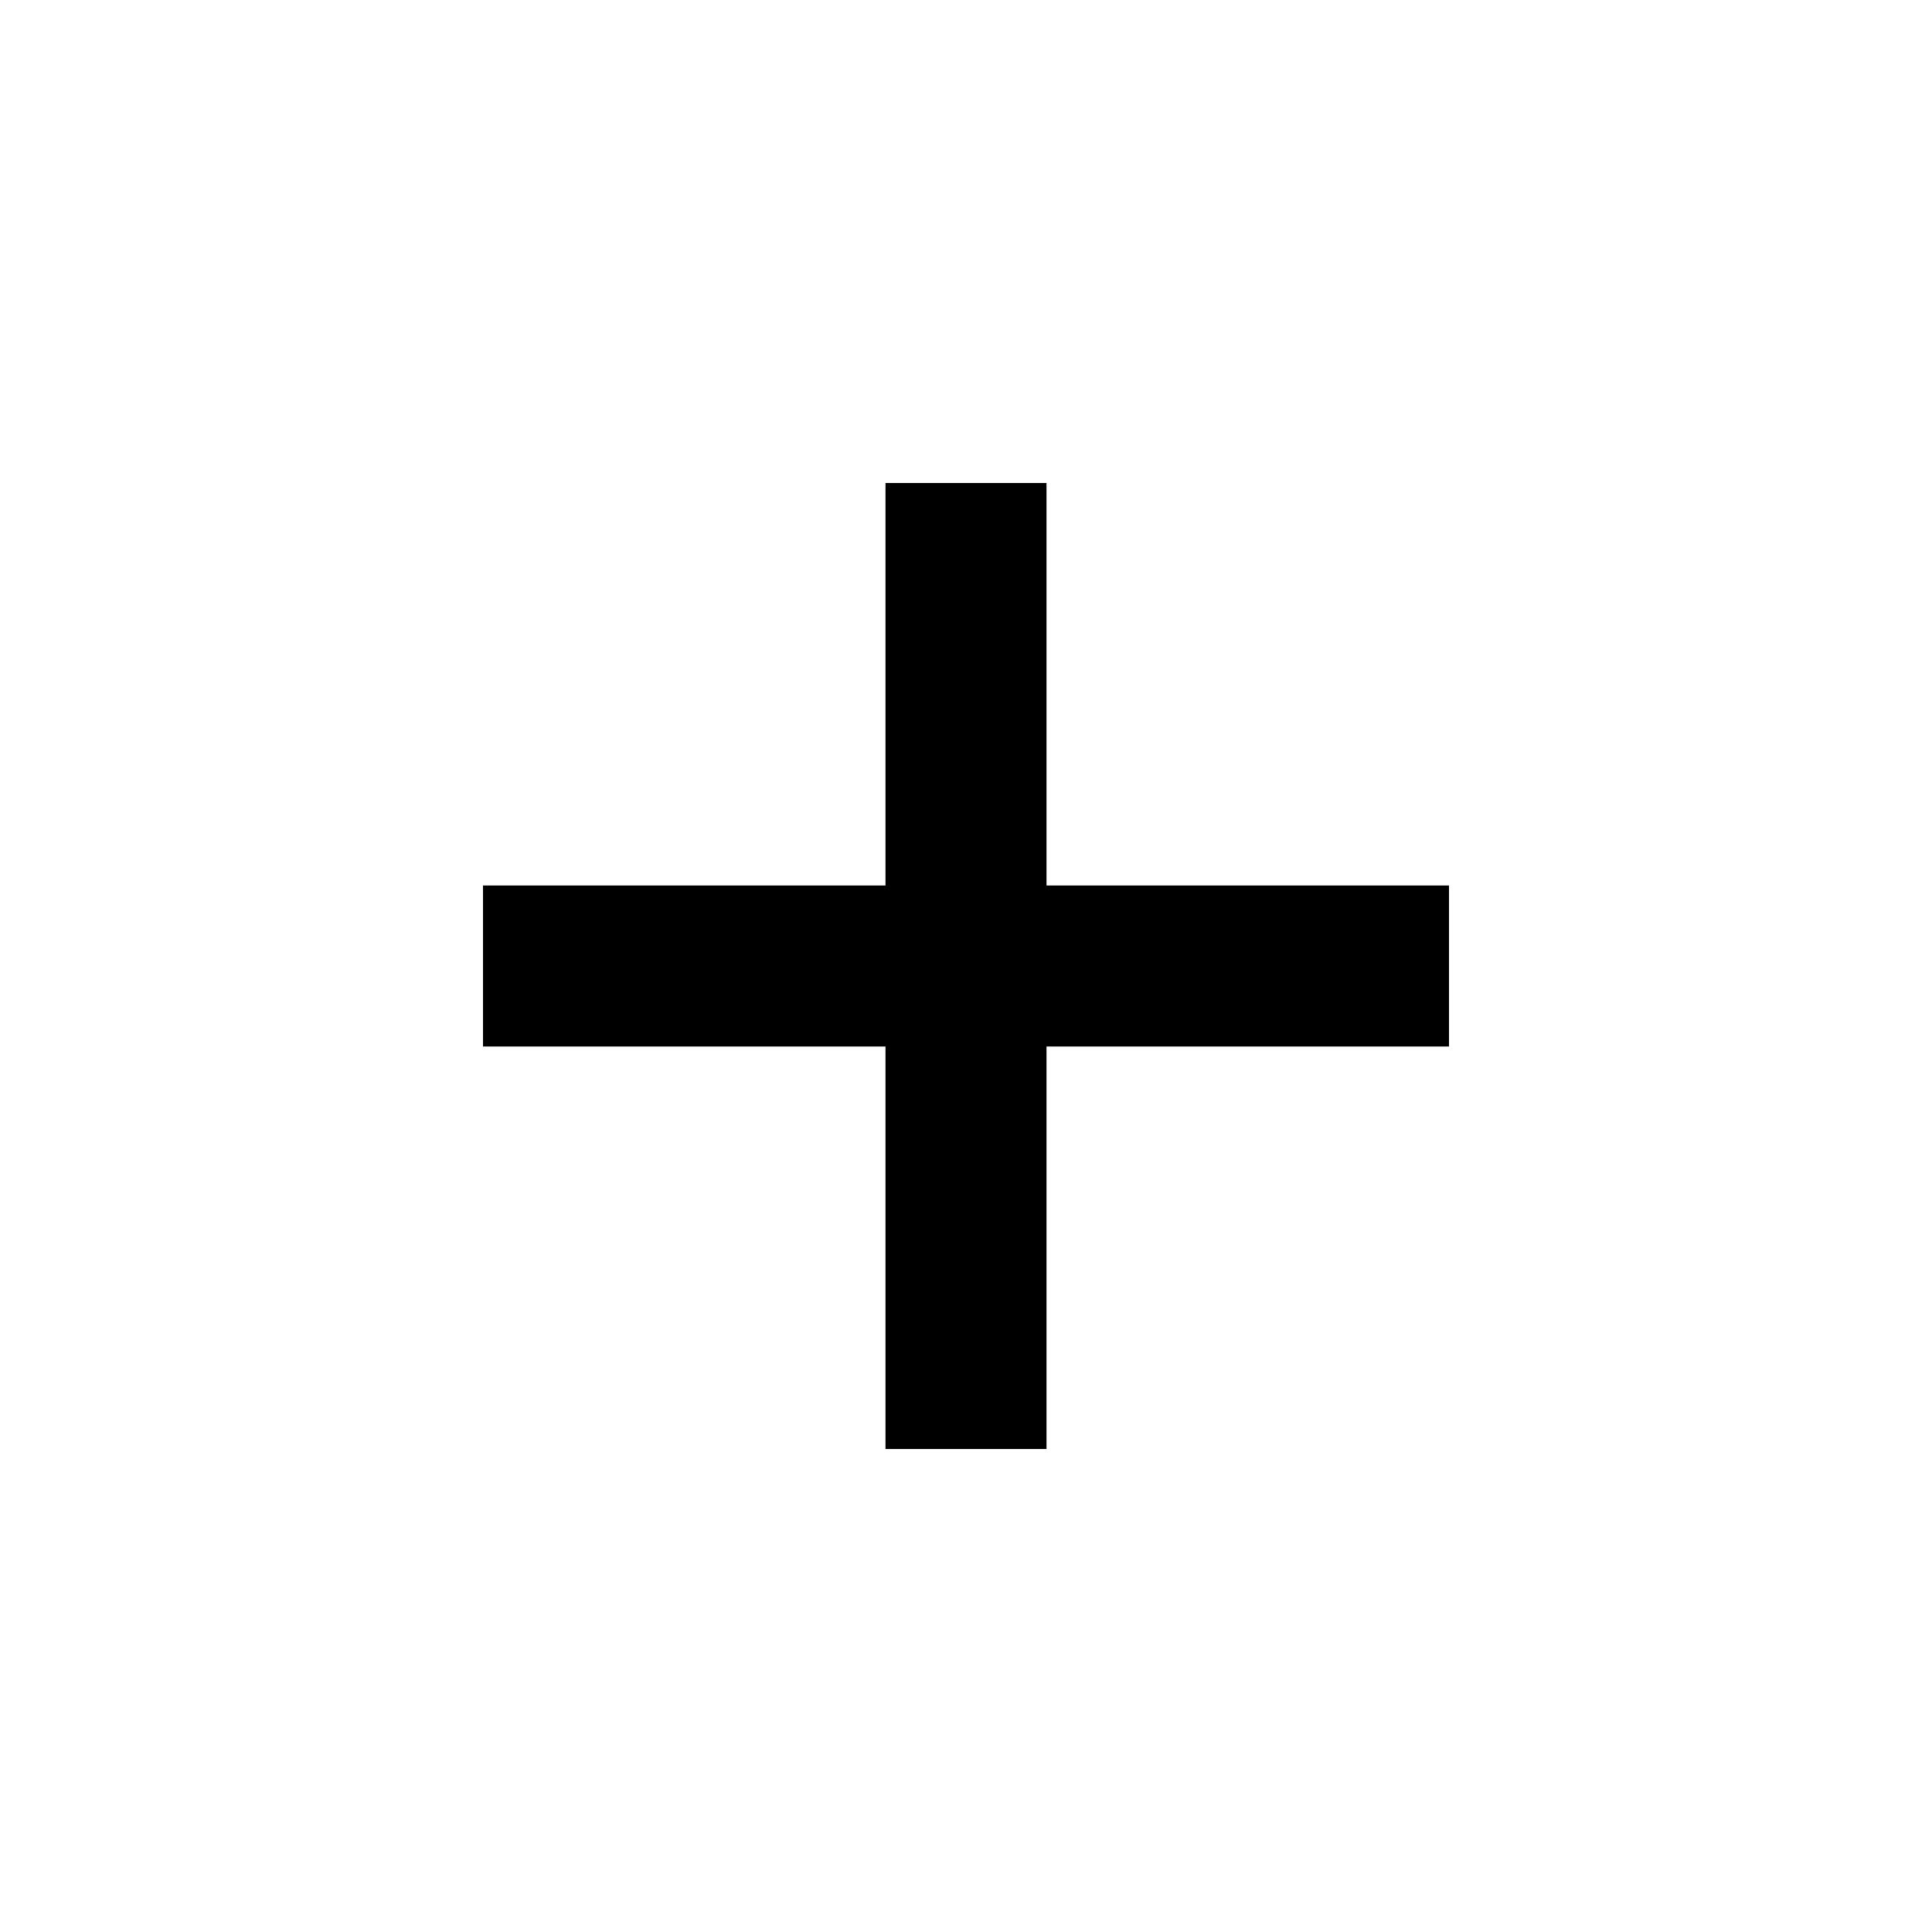
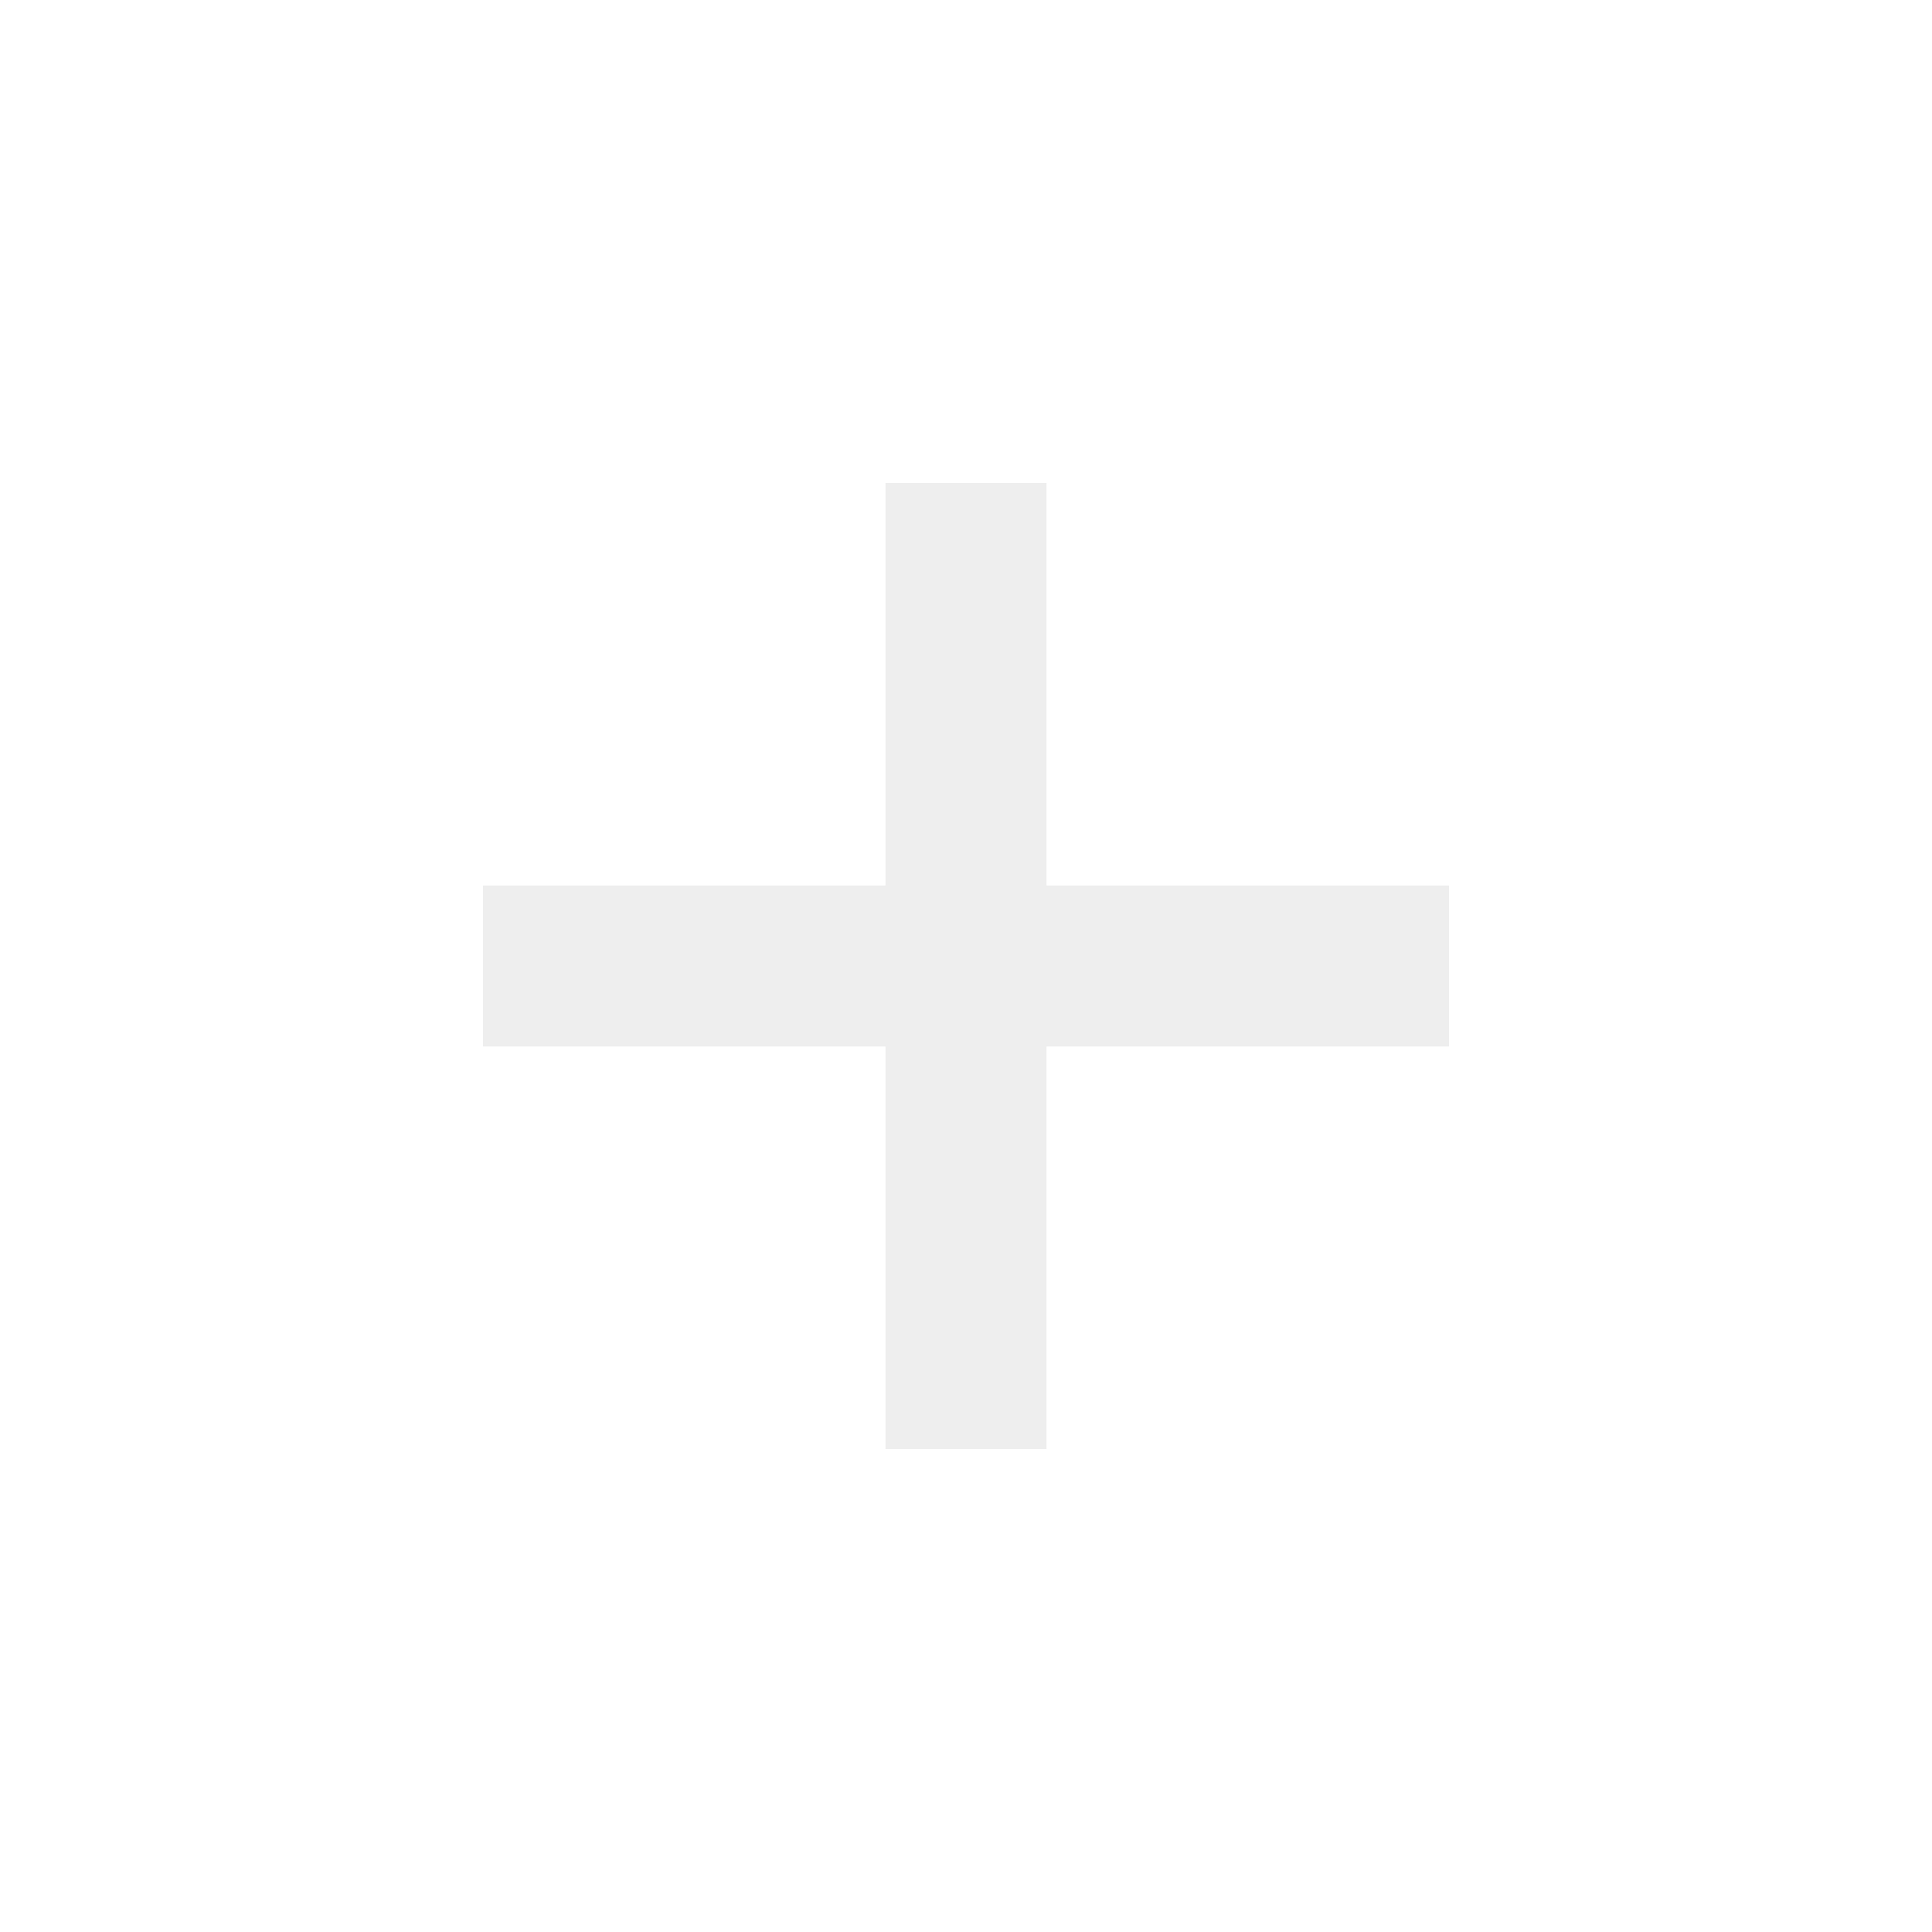
- <svg xmlns="http://www.w3.org/2000/svg" viewBox="0 0 24 24" width="512" height="512">
+ <svg xmlns="http://www.w3.org/2000/svg" fill="#eeeeee" viewBox="0 0 24 24" width="512" height="512">
  <g id="_01_align_center" data-name="01 align center">
    <polygon points="13 11 13 6 11 6 11 11 6 11 6 13 11 13 11 18 13 18 13 13 18 13 18 11 13 11" />
  </g>
</svg>
